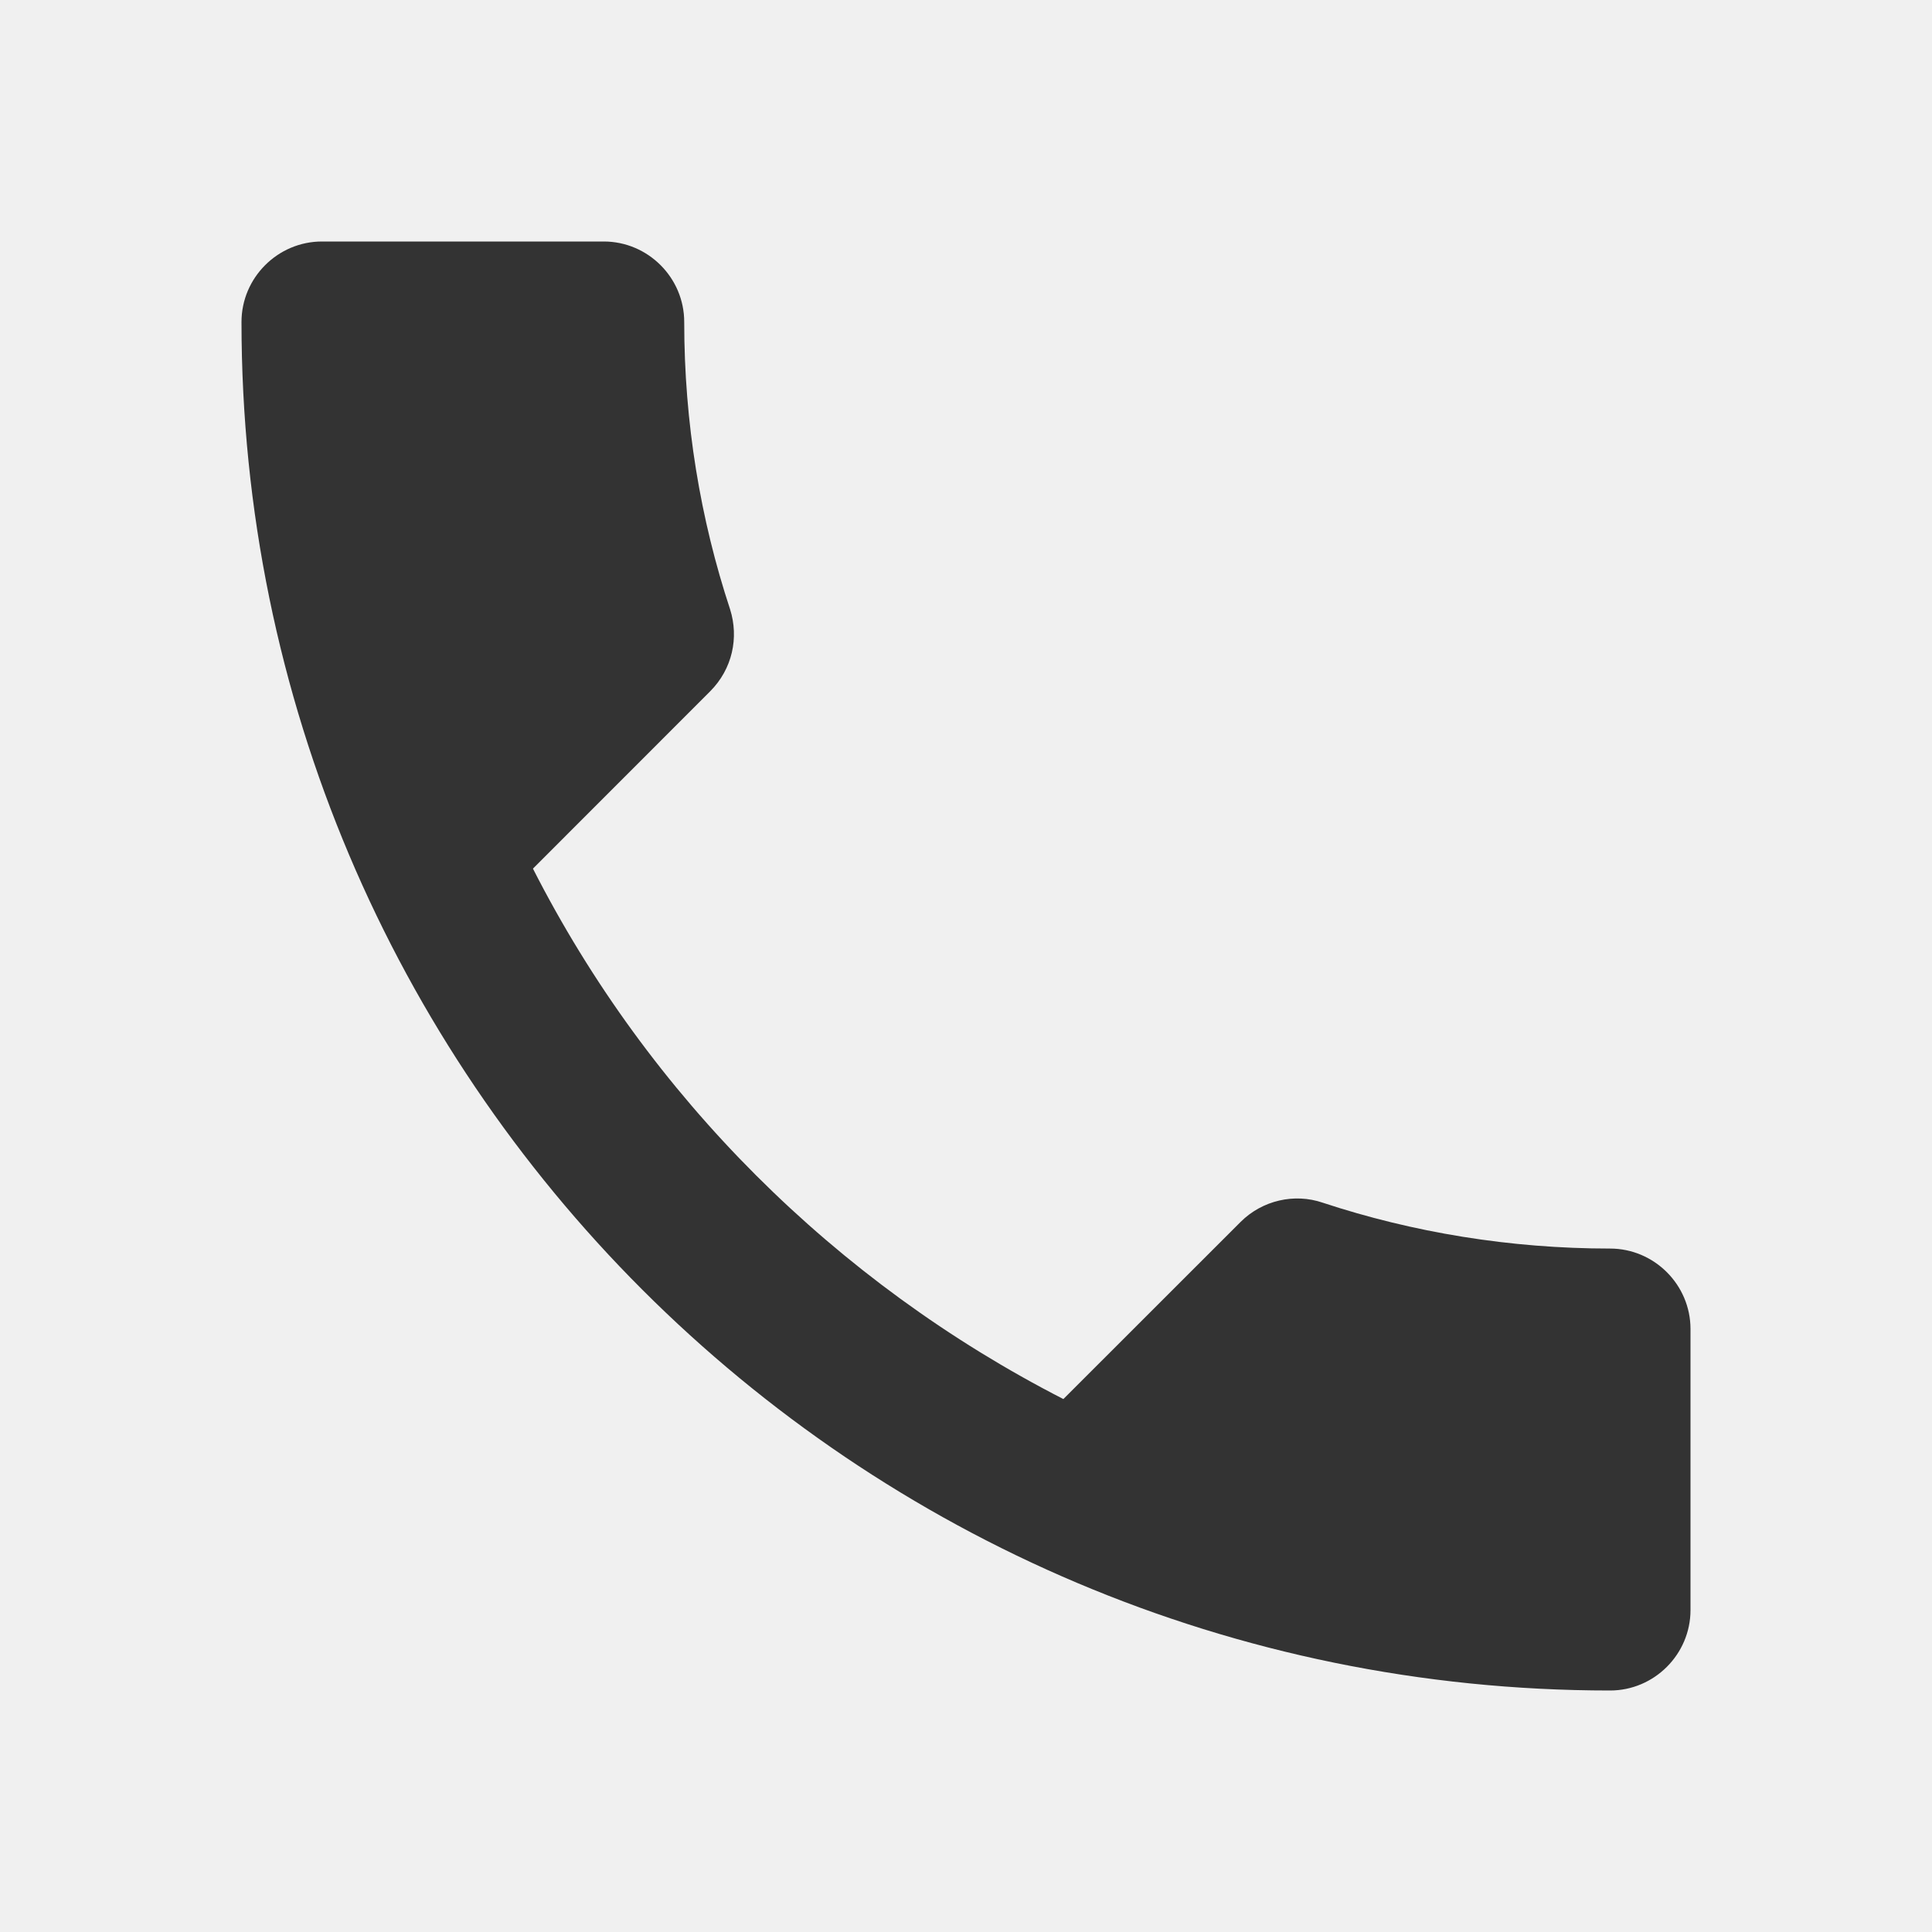
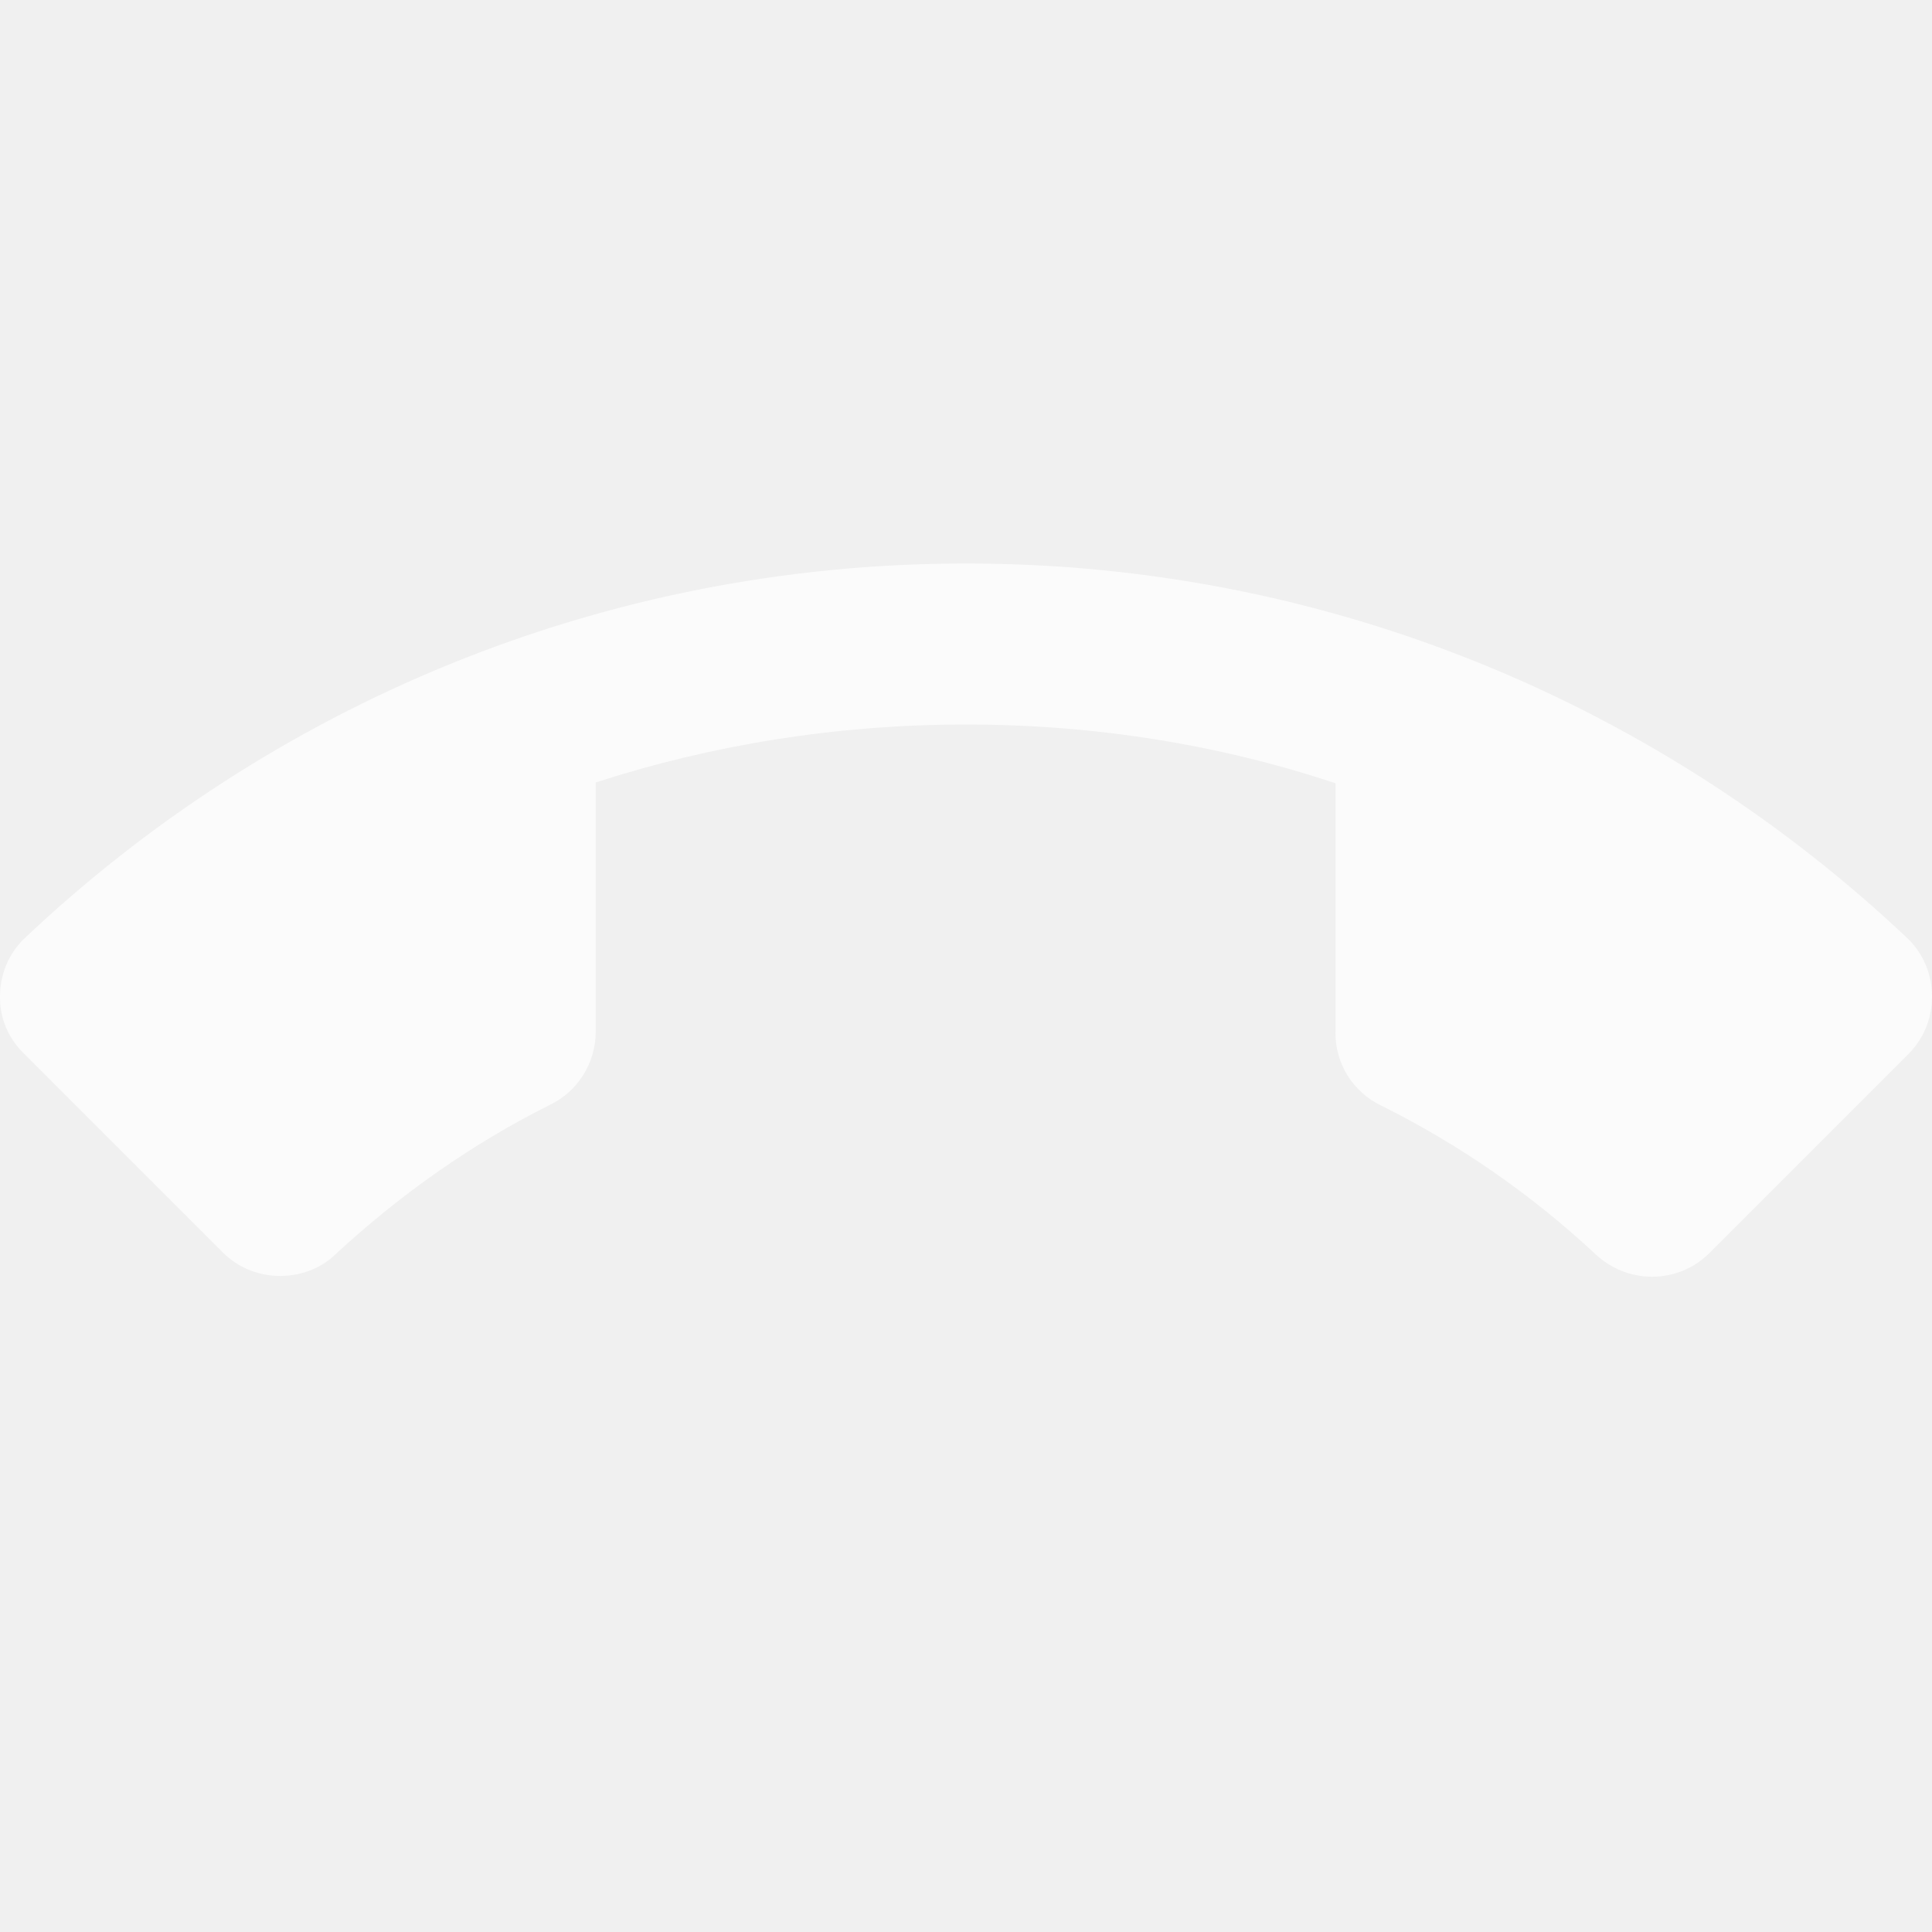
- <svg xmlns="http://www.w3.org/2000/svg" width="20" height="20" viewBox="0 0 20 20" fill="none">
-   <g id="ic:baseline-phone">
-     <path id="Vector" d="M5.517 8.992C6.717 11.35 8.65 13.275 11.008 14.483L12.842 12.65C13.067 12.425 13.4 12.35 13.692 12.45C14.625 12.758 15.633 12.925 16.667 12.925C17.125 12.925 17.5 13.3 17.5 13.758V16.667C17.5 17.125 17.125 17.5 16.667 17.5C8.842 17.5 2.5 11.158 2.5 3.333C2.5 2.875 2.875 2.5 3.333 2.5H6.25C6.708 2.5 7.083 2.875 7.083 3.333C7.083 4.375 7.25 5.375 7.558 6.308C7.65 6.6 7.583 6.925 7.35 7.158L5.517 8.992Z" fill="#333333" />
+ <svg xmlns="http://www.w3.org/2000/svg" width="24" height="24" viewBox="0 0 24 24" fill="none">
+   <g id="ic:baseline-call-end" clip-path="url(#clip0_1739_5823)">
+     <path id="Vector" d="M12 9C10.4 9 8.85 9.25 7.4 9.72V12.82C7.4 13.21 7.17 13.56 6.84 13.72C5.86 14.21 4.97 14.84 4.18 15.57C4 15.75 3.75 15.85 3.48 15.85C3.2 15.85 2.95 15.74 2.77 15.56L0.29 13.08C0.197 12.989 0.123 12.88 0.073 12.76C0.023 12.64 -0.002 12.51 0 12.38C0 12.1 0.11 11.85 0.29 11.67C3.34 8.78 7.46 7 12 7C16.54 7 20.66 8.78 23.71 11.67C23.89 11.85 24 12.1 24 12.38C24 12.66 23.89 12.91 23.71 13.09L21.23 15.57C21.05 15.75 20.8 15.86 20.52 15.86C20.25 15.86 20 15.75 19.82 15.58C19.024 14.838 18.125 14.214 17.15 13.73C16.982 13.648 16.84 13.52 16.74 13.361C16.641 13.201 16.589 13.018 16.59 12.83V9.73C15.15 9.25 13.6 9 12 9Z" fill="#FBFBFB" />
  </g>
+   <defs>
+     <clipPath id="clip0_1739_5823">
+       <rect width="24" height="24" fill="white" />
+     </clipPath>
+   </defs>
</svg>
